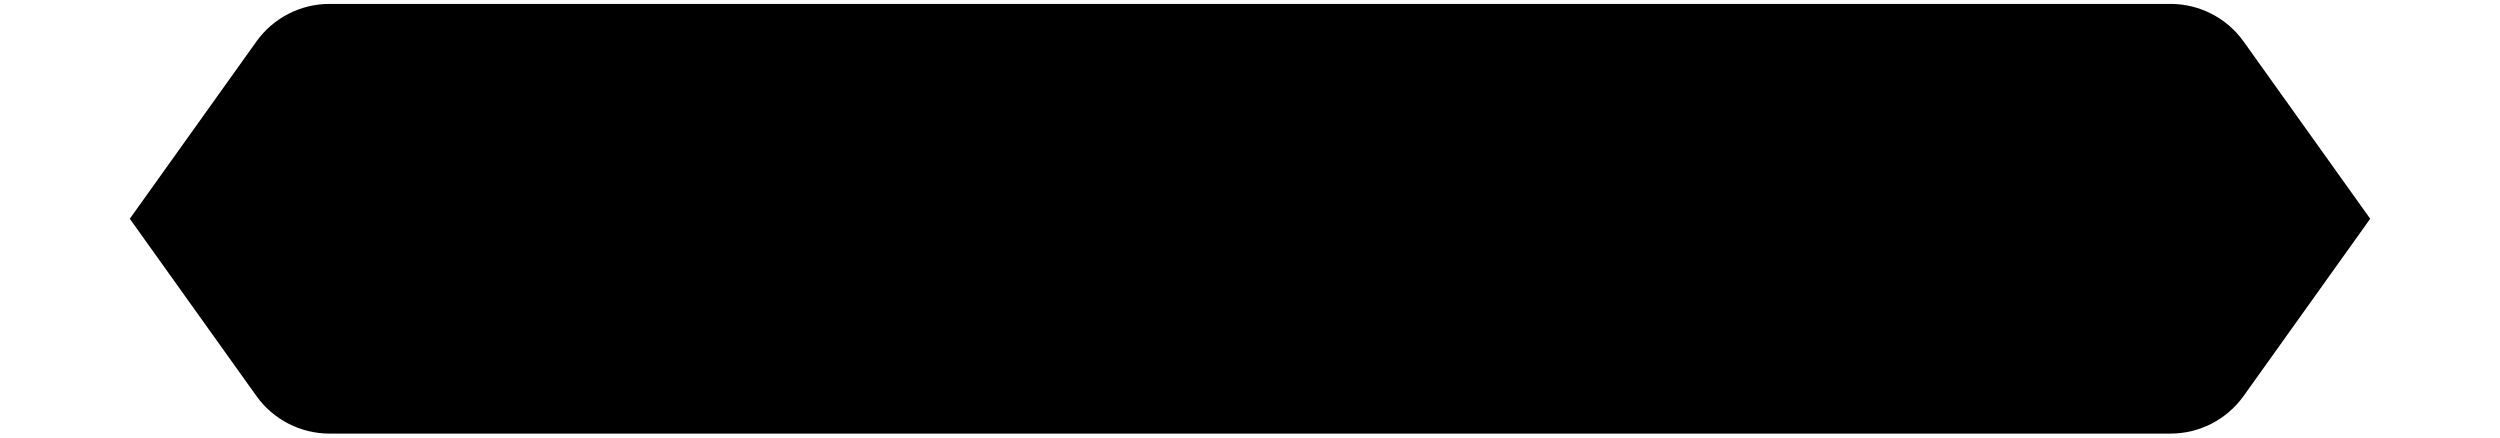
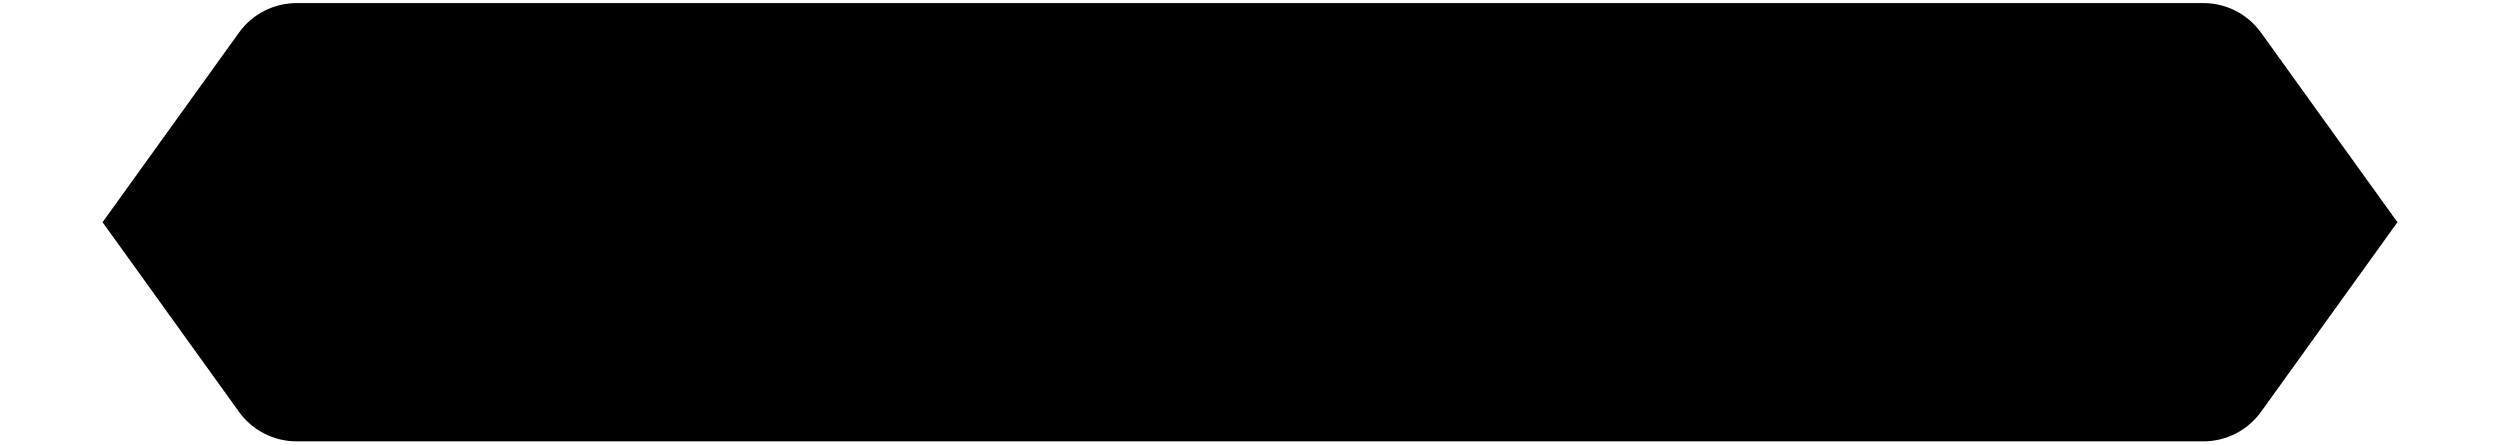
- <svg xmlns="http://www.w3.org/2000/svg" viewBox="0 0 320 56" fill="current">
-   <path d="M303 28L320 28" stroke="current" />
-   <path d="M0 28L17 28" stroke="current" />
-   <path d="M32.818 5.316C34.976 2.294 38.462 0.5 42.175 0.5H277.825C281.539 0.5 285.024 2.294 287.183 5.316L303.386 28L287.183 50.684C285.024 53.706 281.539 55.5 277.825 55.5H42.175C38.462 55.5 34.976 53.706 32.818 50.684L16.614 28L32.818 5.316Z" fill="current" stroke="current" />
+ <svg xmlns="http://www.w3.org/2000/svg" width="405" height="72" viewBox="0 0 405 72" fill="current">
+   <path d="M388 36L405 36" stroke="current" />
+   <path d="M0 36L17 36" stroke="current" />
+   <path d="M38.717 5.283C40.878 2.28 44.352 0.5 48.052 0.5H356.948C360.648 0.5 364.122 2.28 366.283 5.283L388.384 36L366.283 66.717C364.122 69.72 360.648 71.5 356.948 71.5H48.052C44.352 71.5 40.878 69.72 38.717 66.717L16.616 36L38.717 5.283Z" fill="current" stroke="current" />
</svg>
